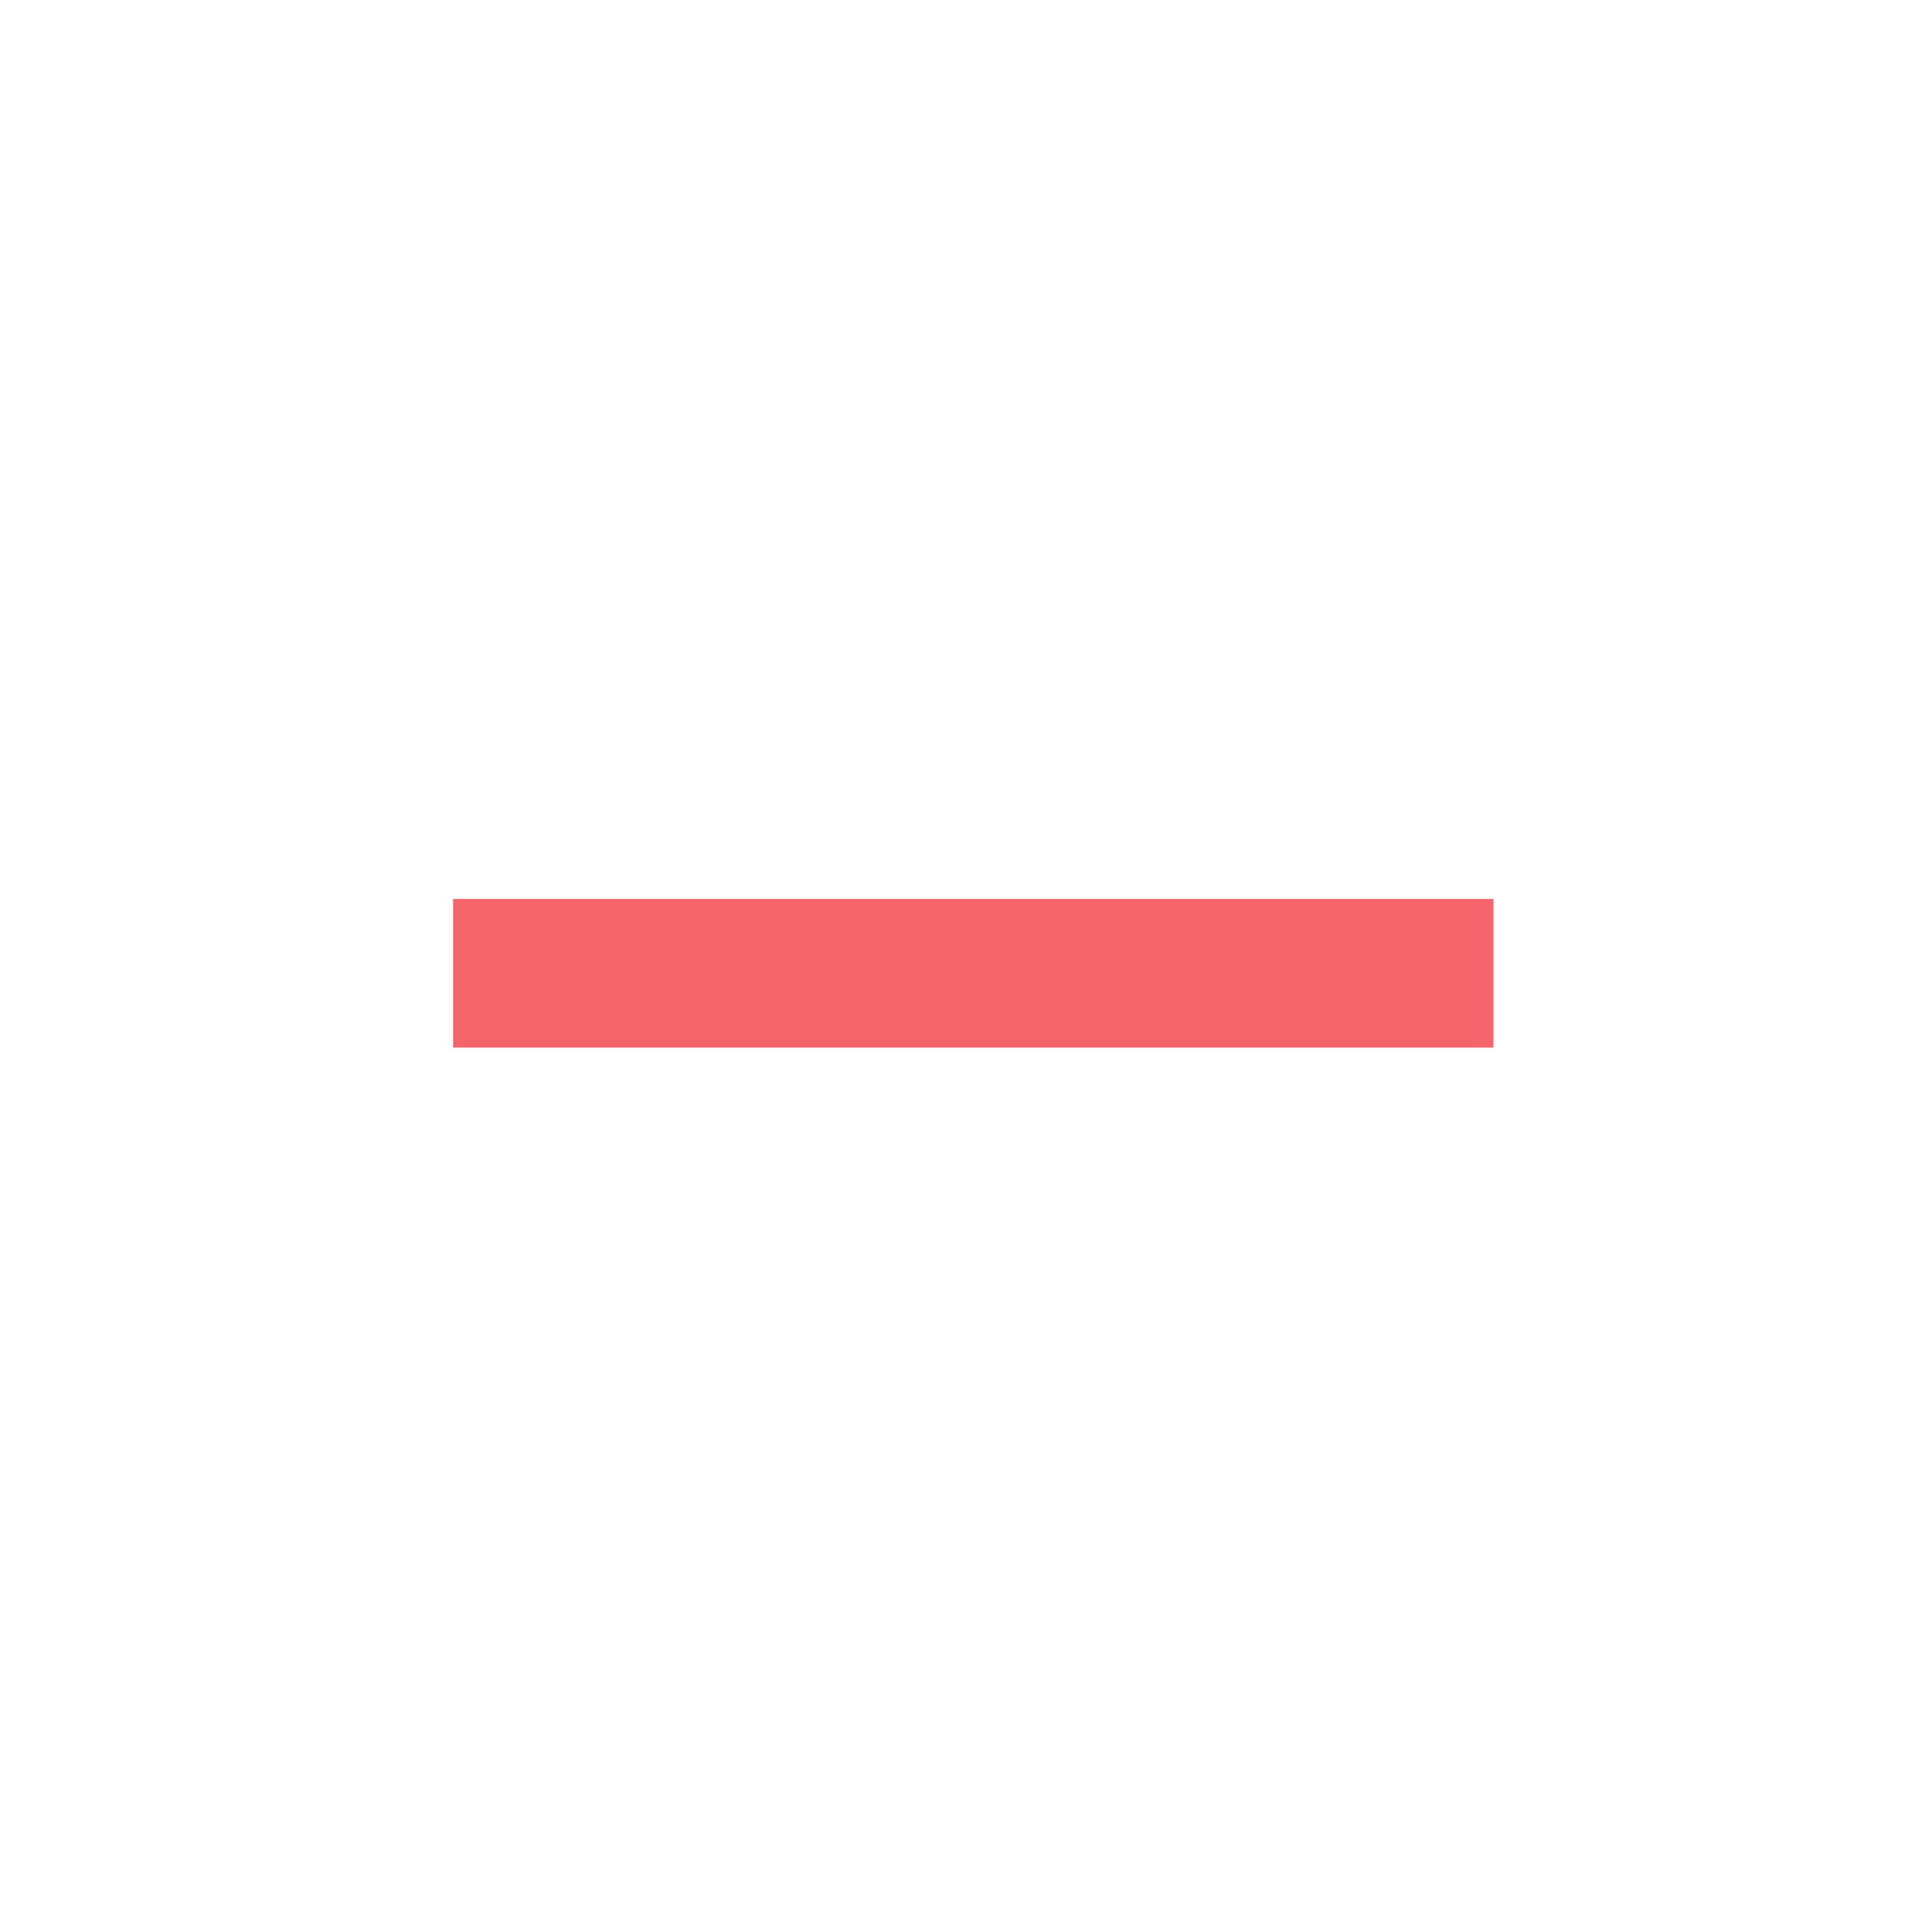
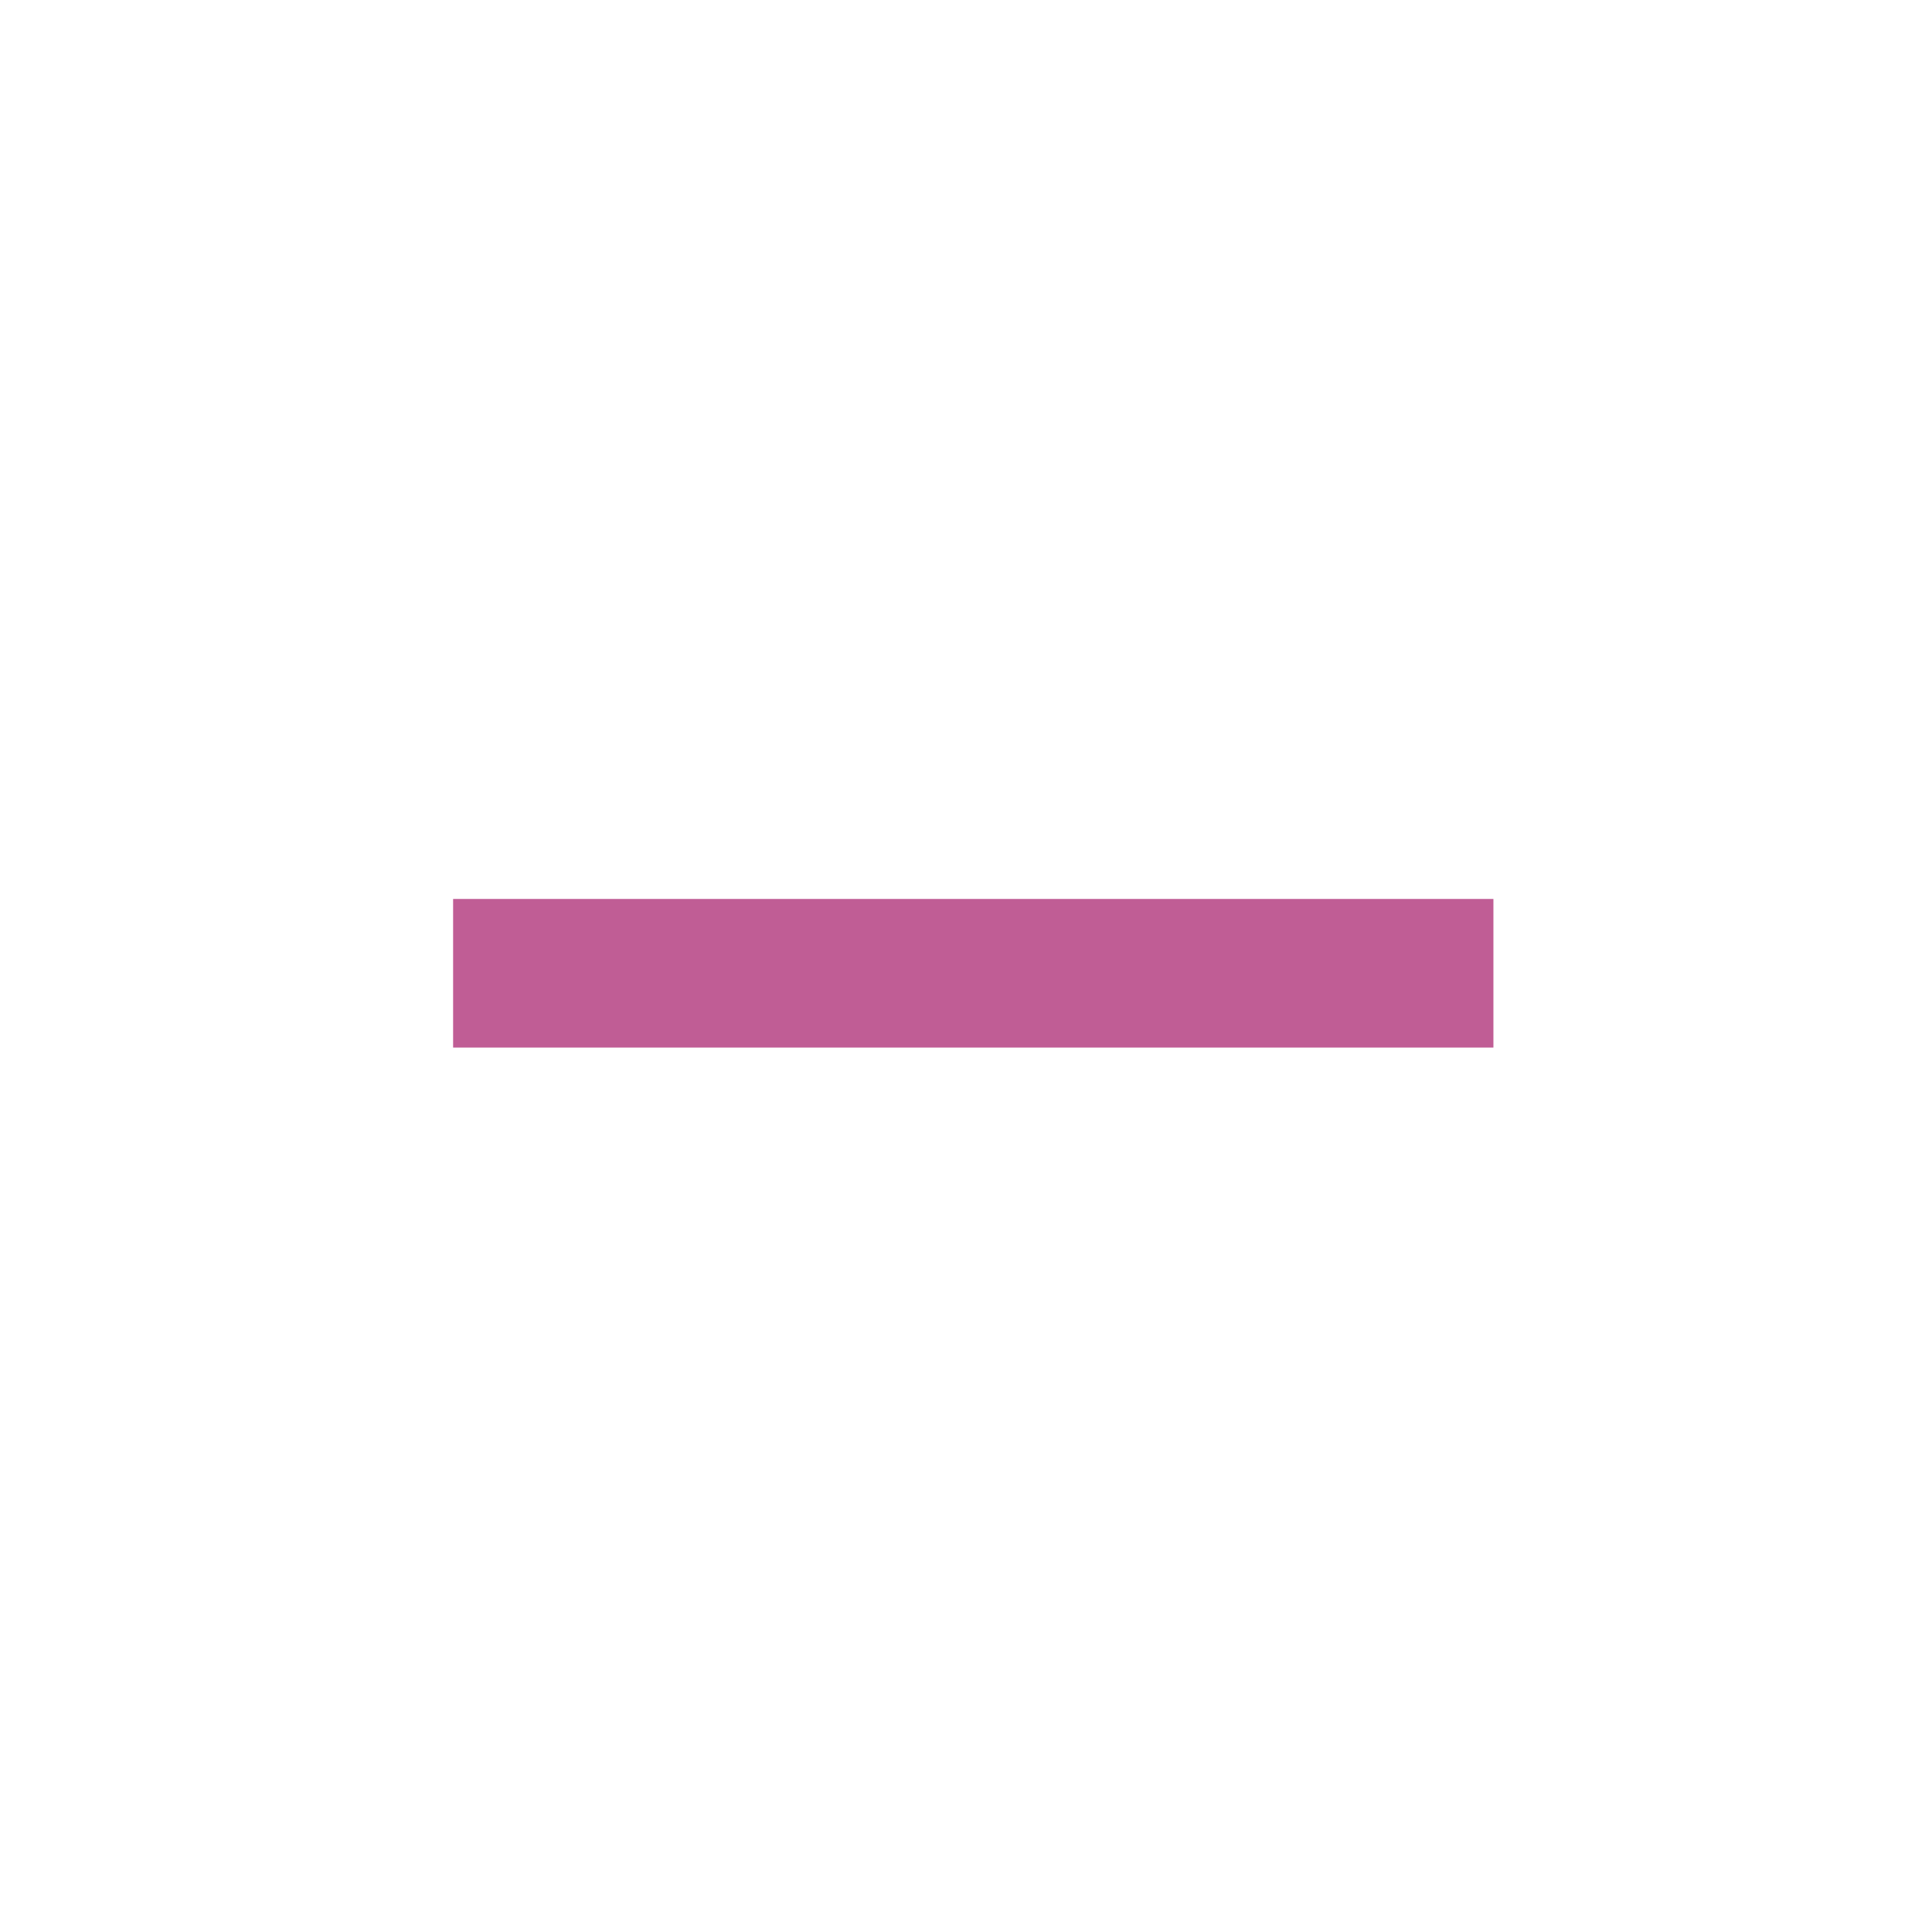
<svg xmlns="http://www.w3.org/2000/svg" id="ic_send" width="26" height="26" viewBox="0 0 26 26" version="1.1">
  <defs id="defs4">
    <style id="style2">
            .cls-1{fill:#7c7687}.cls-2{fill:none}
        </style>
  </defs>
  <g id="Group_8811" data-name="Group 8811" />
  <path id="Rectangle_4395" d="M0 0h26v26H0z" class="cls-2" data-name="Rectangle 4395" />
  <g id="g1081" transform="translate(1.097744,1.097744)">
    <path id="path2" d="M 0,0 H 24 V 24 H 0 Z" style="fill:none" />
-     <path style="fill:#ed1c24;fill-opacity:0.678" id="path4" d="M 19,13 H 5 v -2 h 14 z" />
+     <path style="fill:#A21163;fill-opacity:0.678" id="path4" d="M 19,13 H 5 v -2 h 14 z" />
  </g>
</svg>
